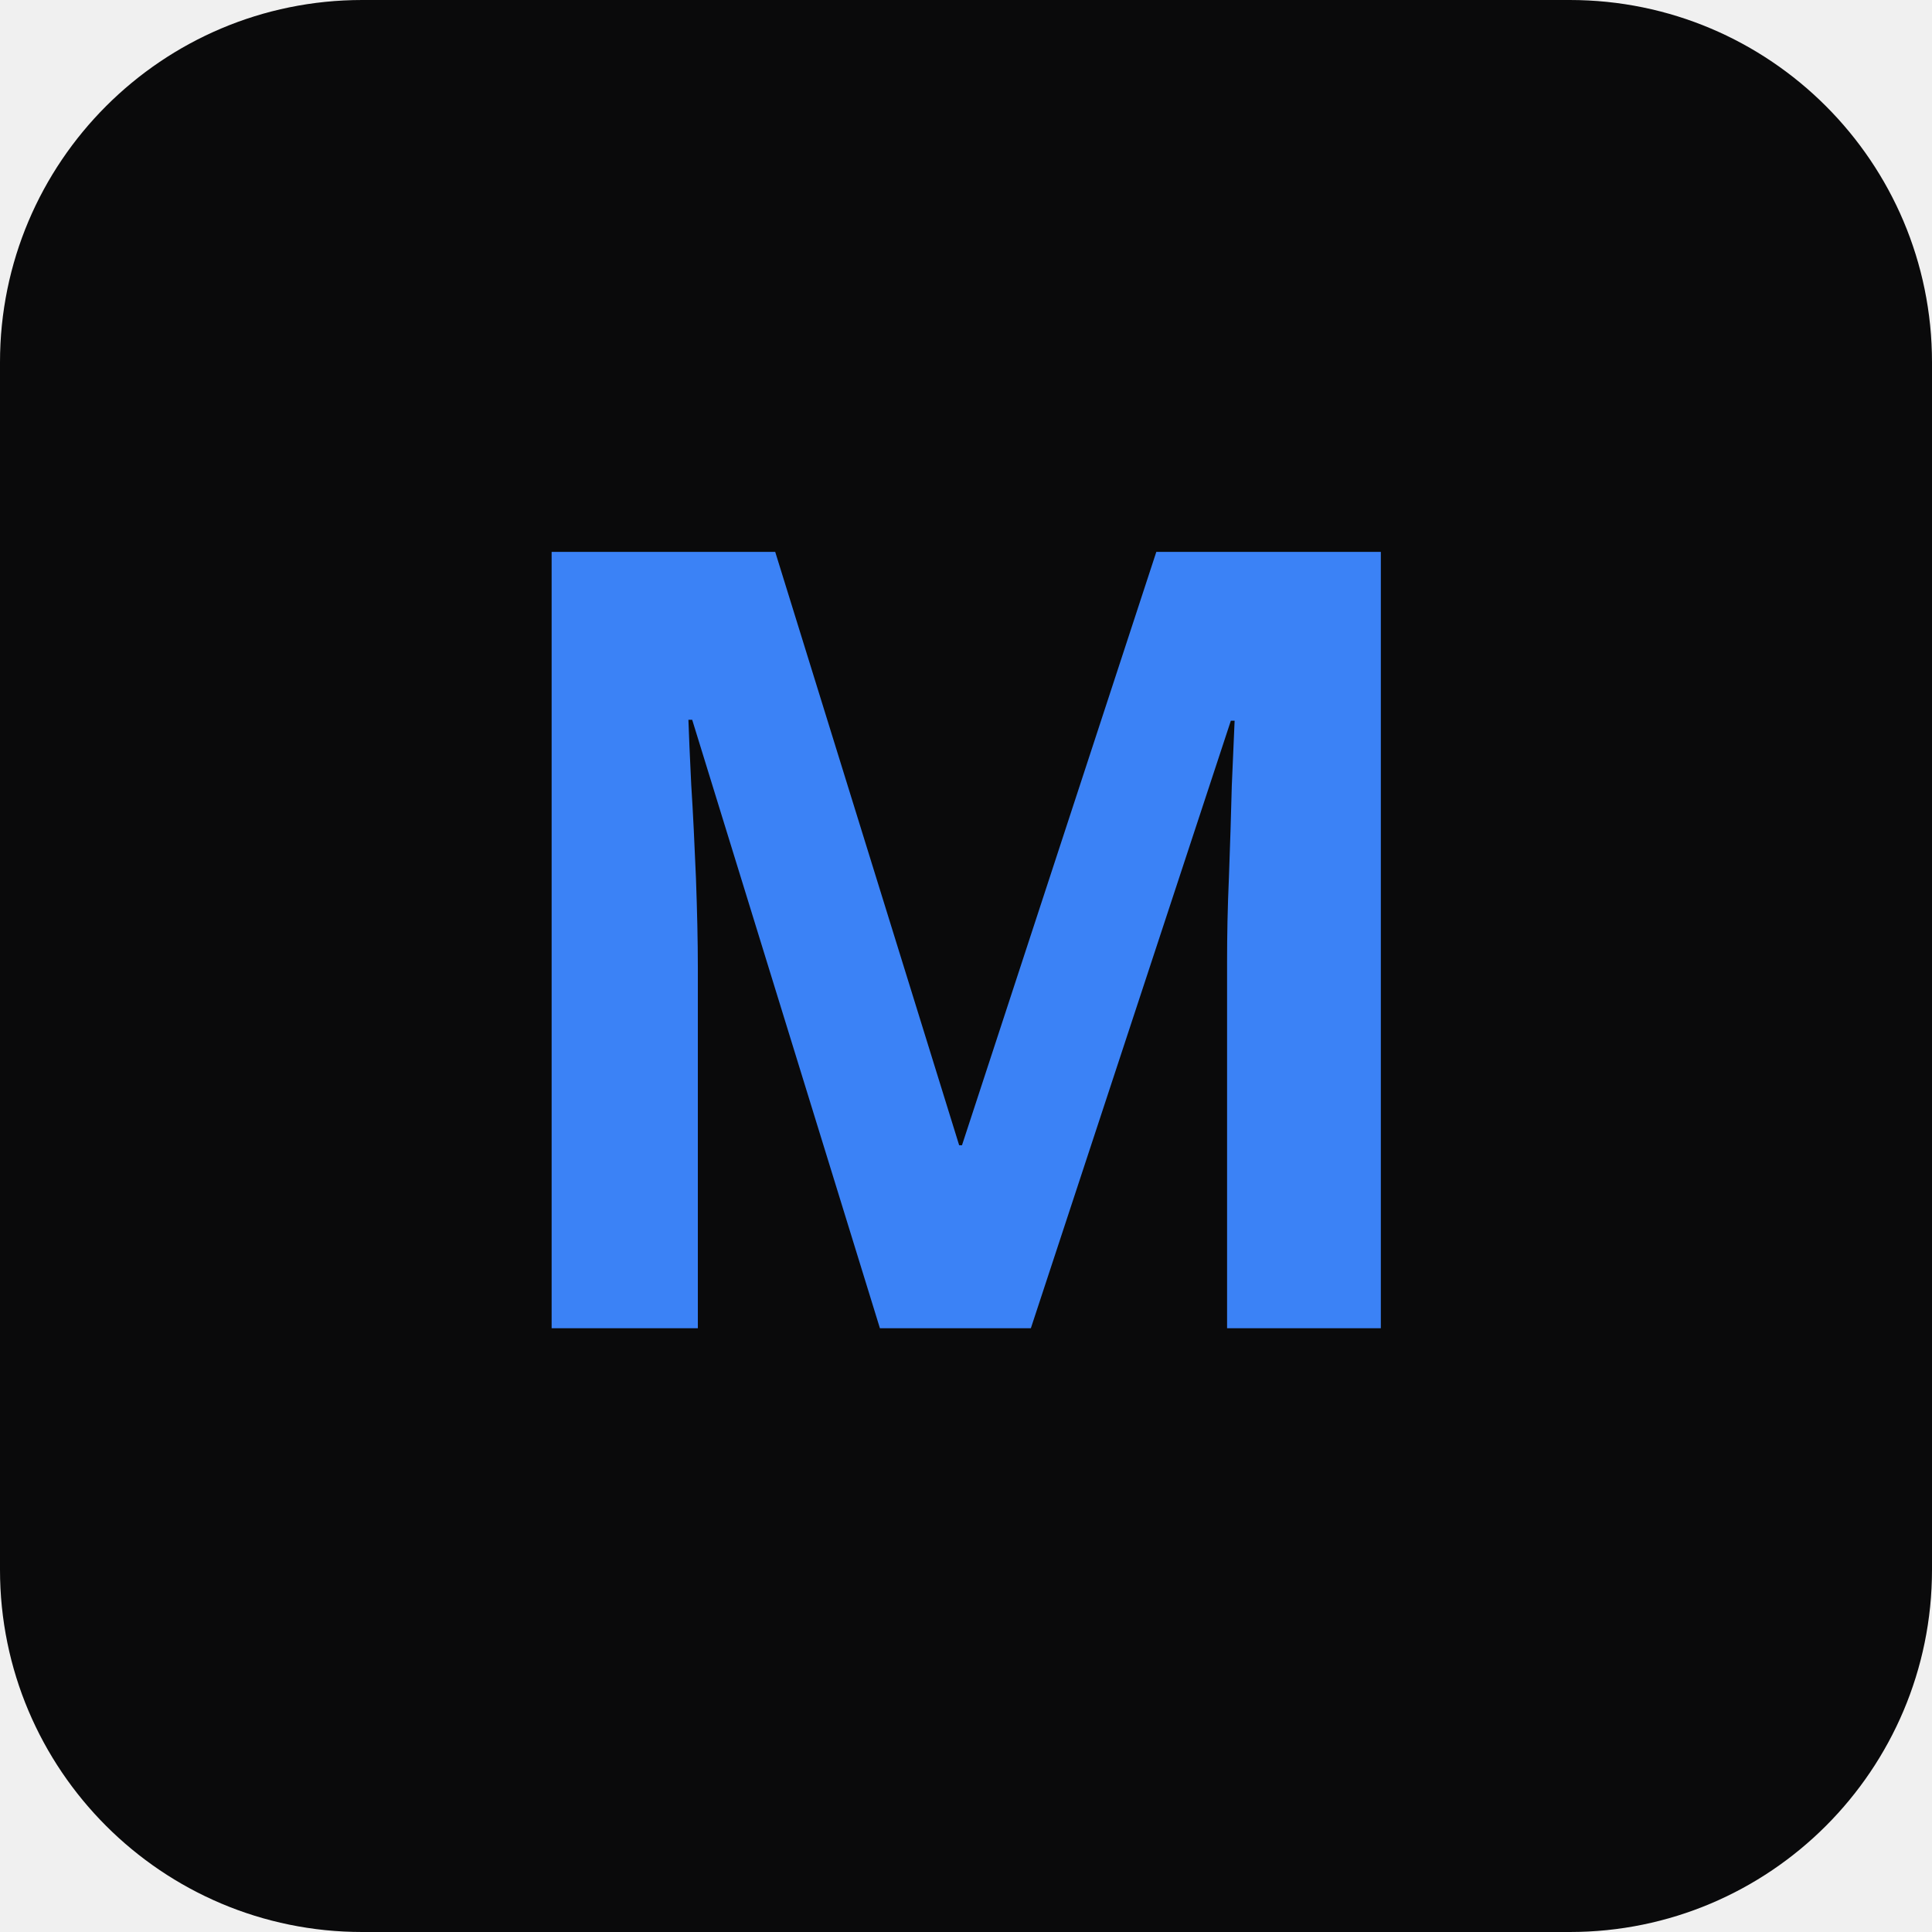
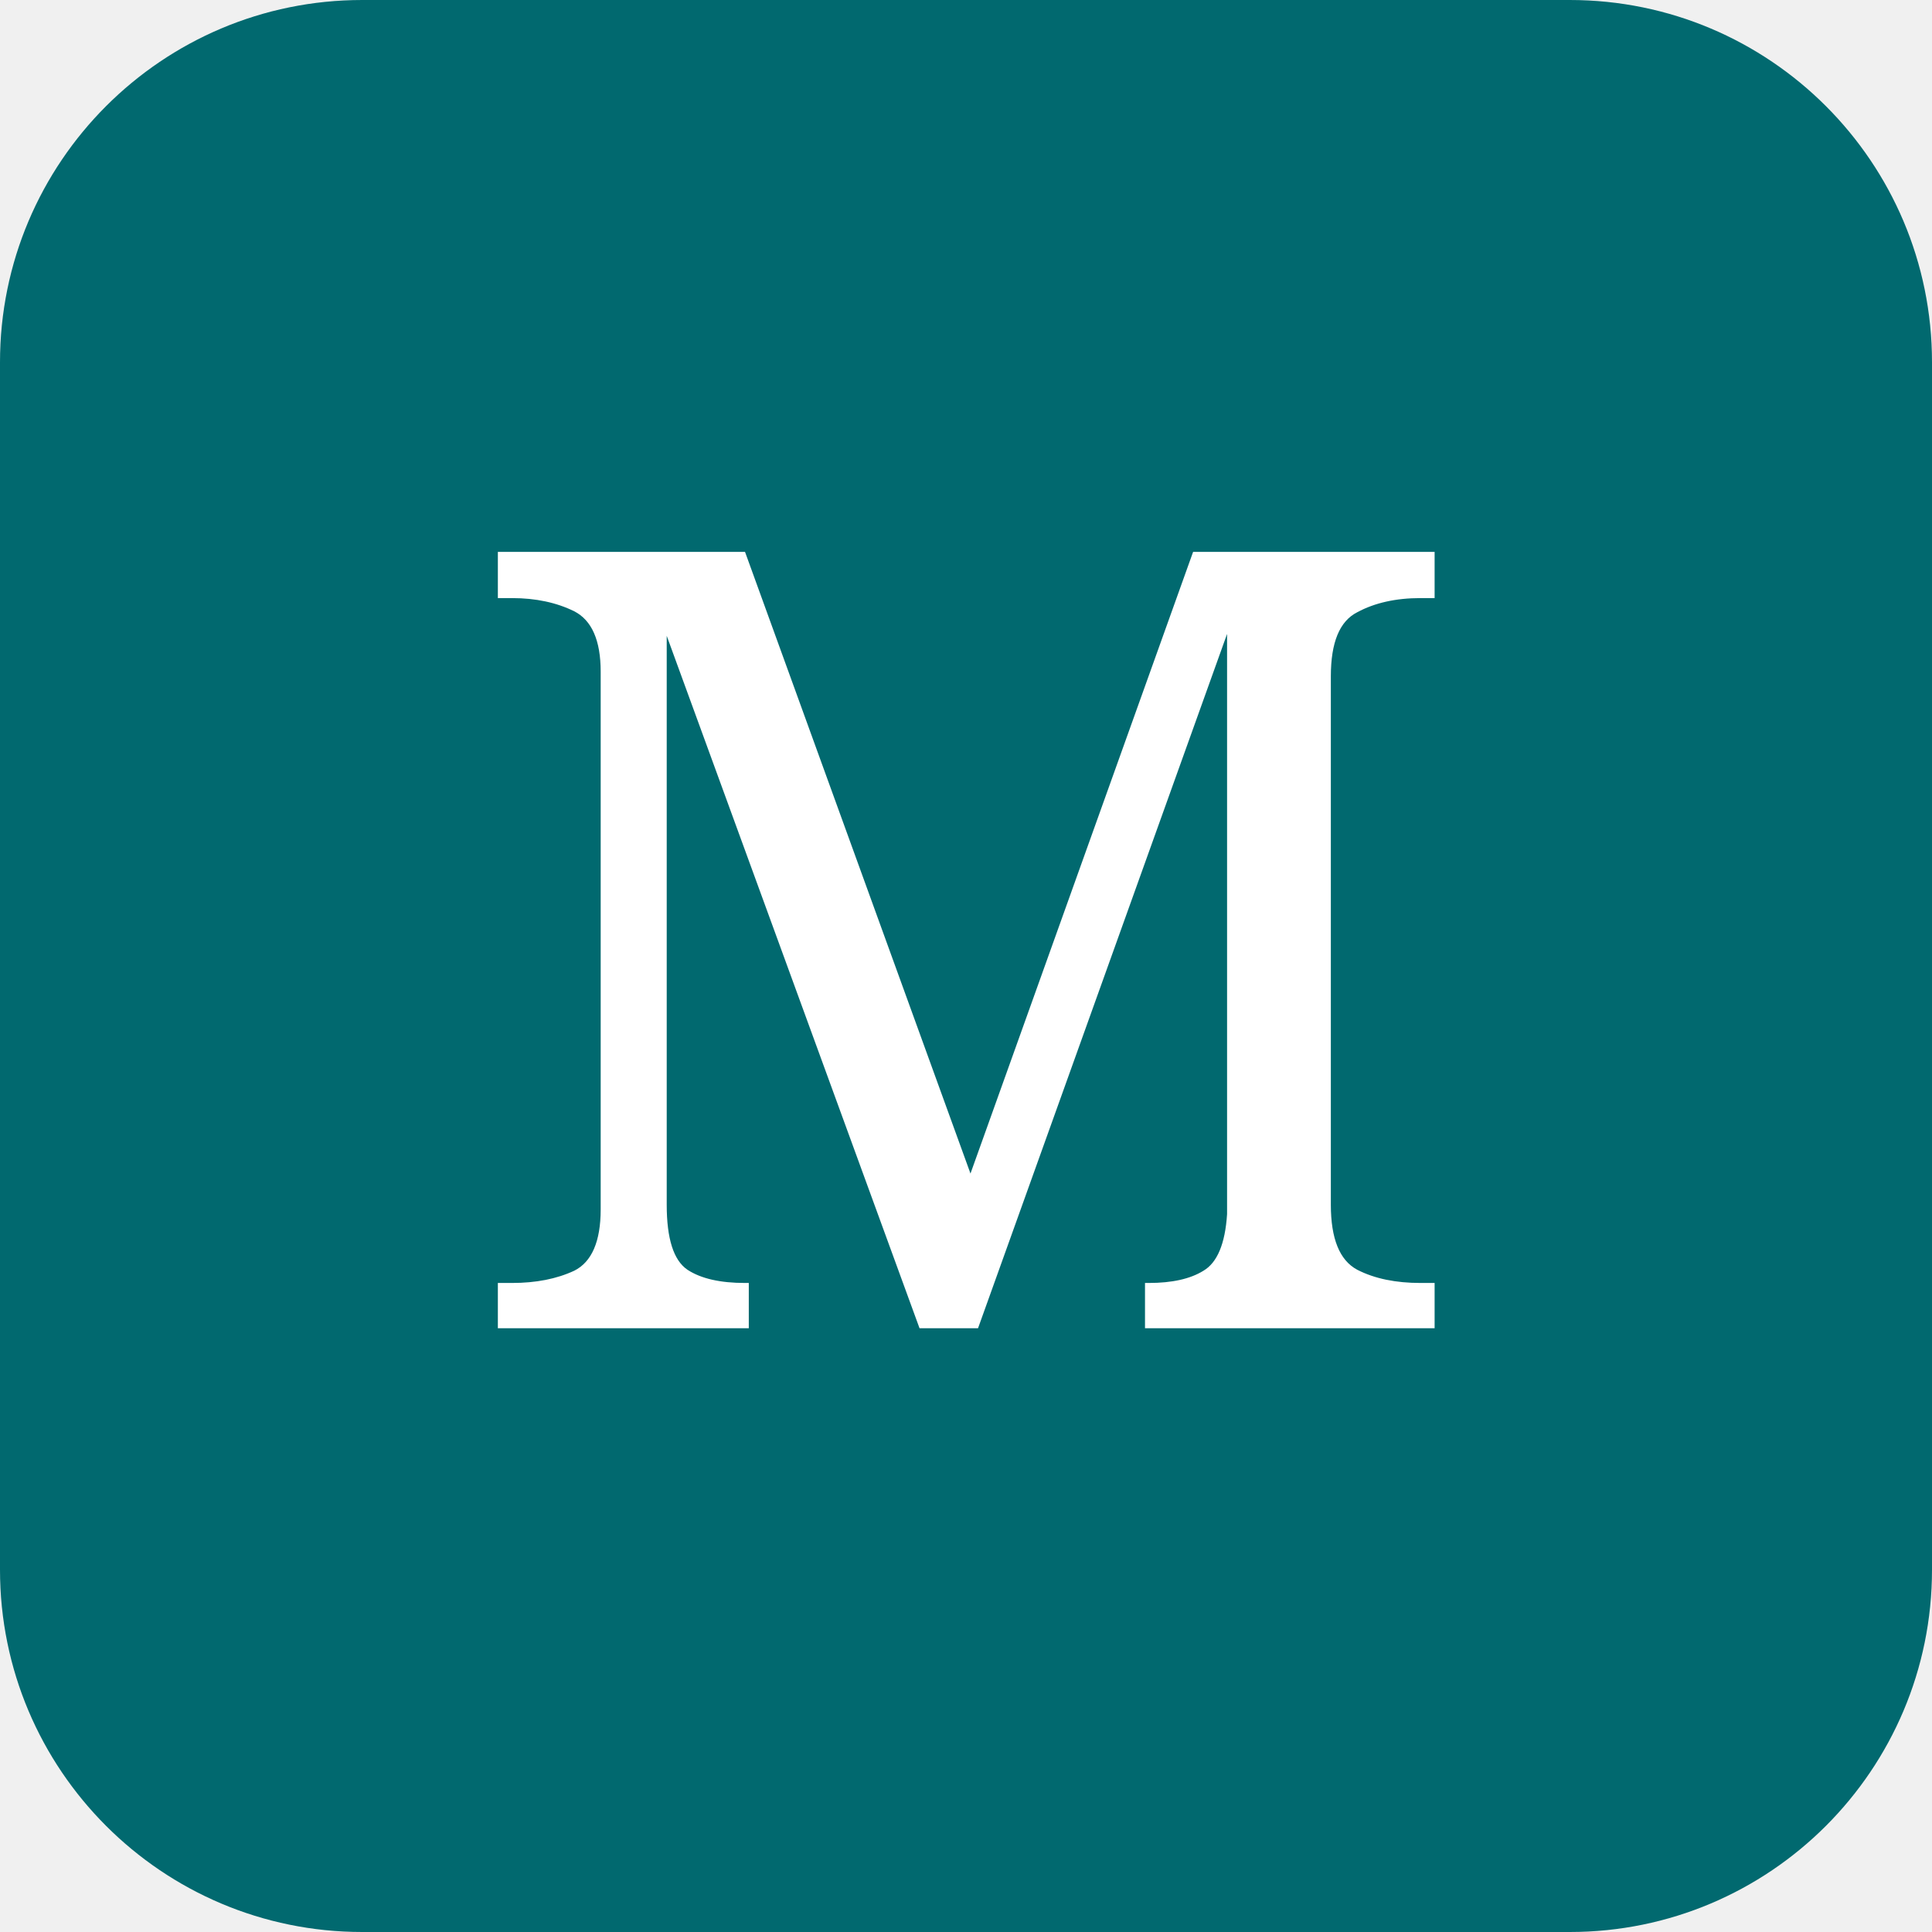
<svg xmlns="http://www.w3.org/2000/svg" viewBox="0 0 32 32">
-   <rect width="32" height="32" rx="6" fill="#0A0A0B" />
-   <text x="16" y="22" font-family="system-ui, sans-serif" font-size="18" font-weight="700" fill="#3B82F6" text-anchor="middle">M</text>
+   <rect width="32" height="32" rx="6" fill="#01696f" />
+   <text x="16" y="22" font-family="Georgia, serif" font-size="18" font-weight="400" fill="#ffffff" text-anchor="middle">M</text>
</svg>
